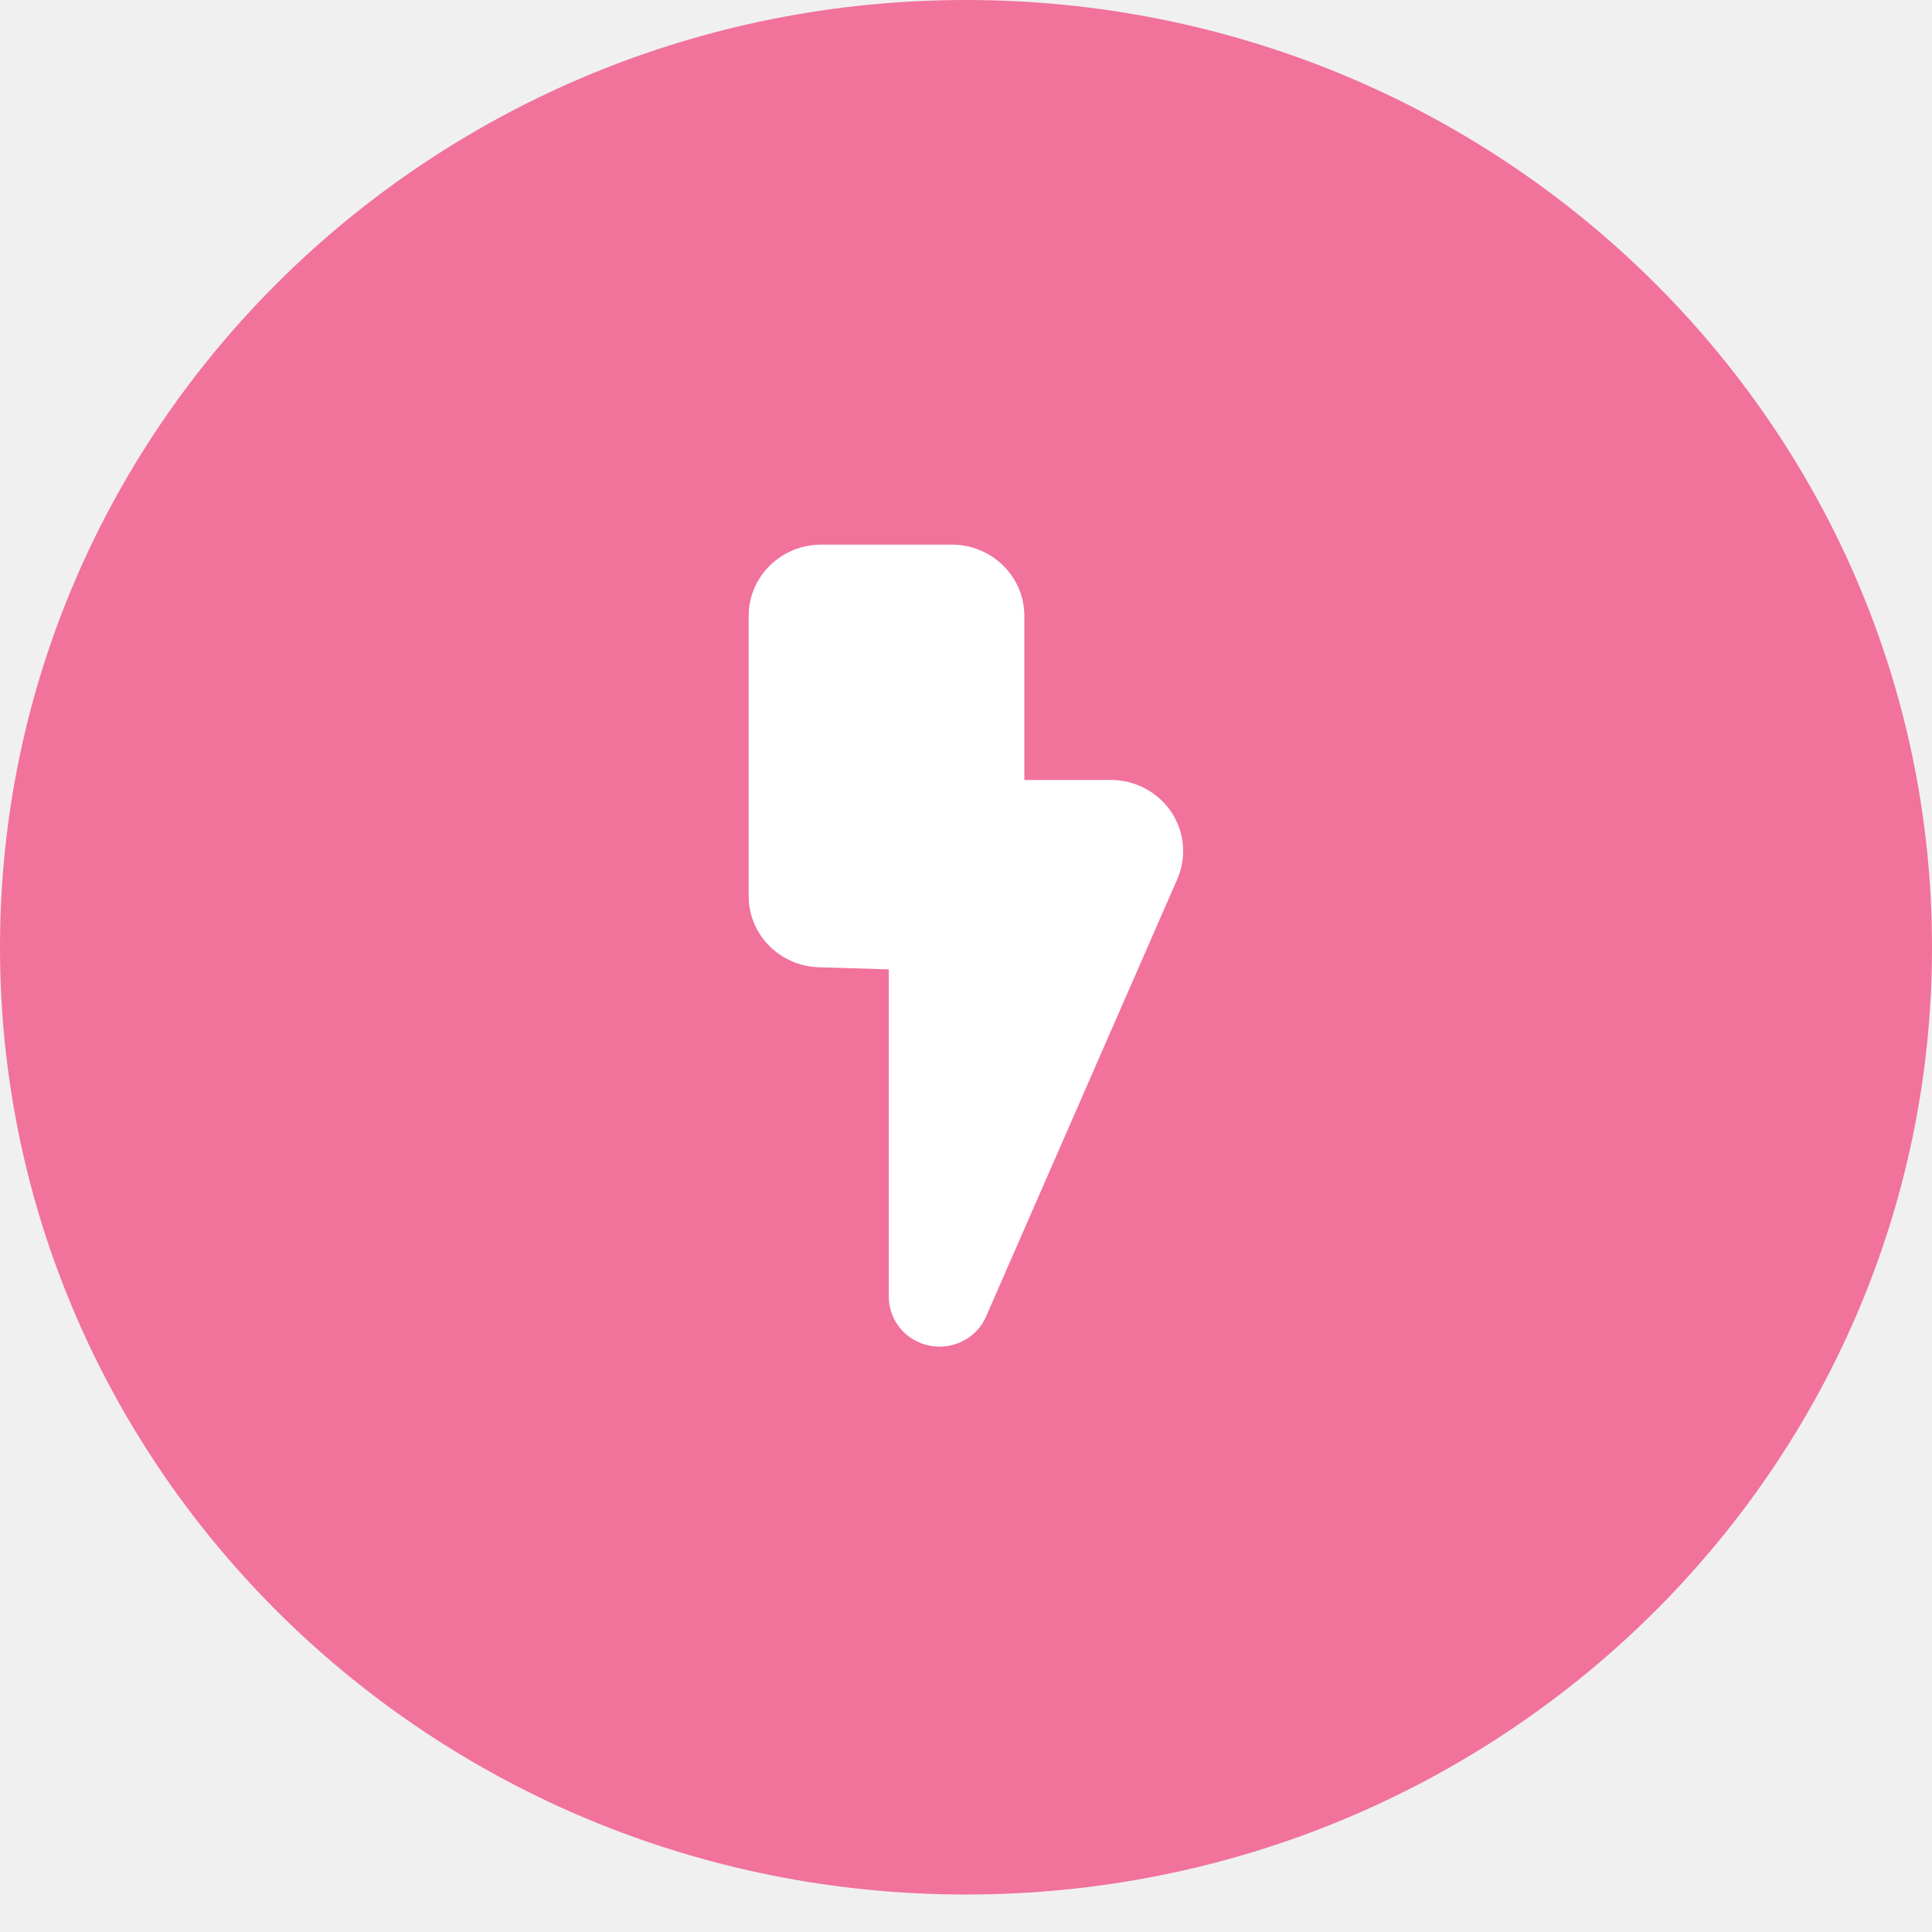
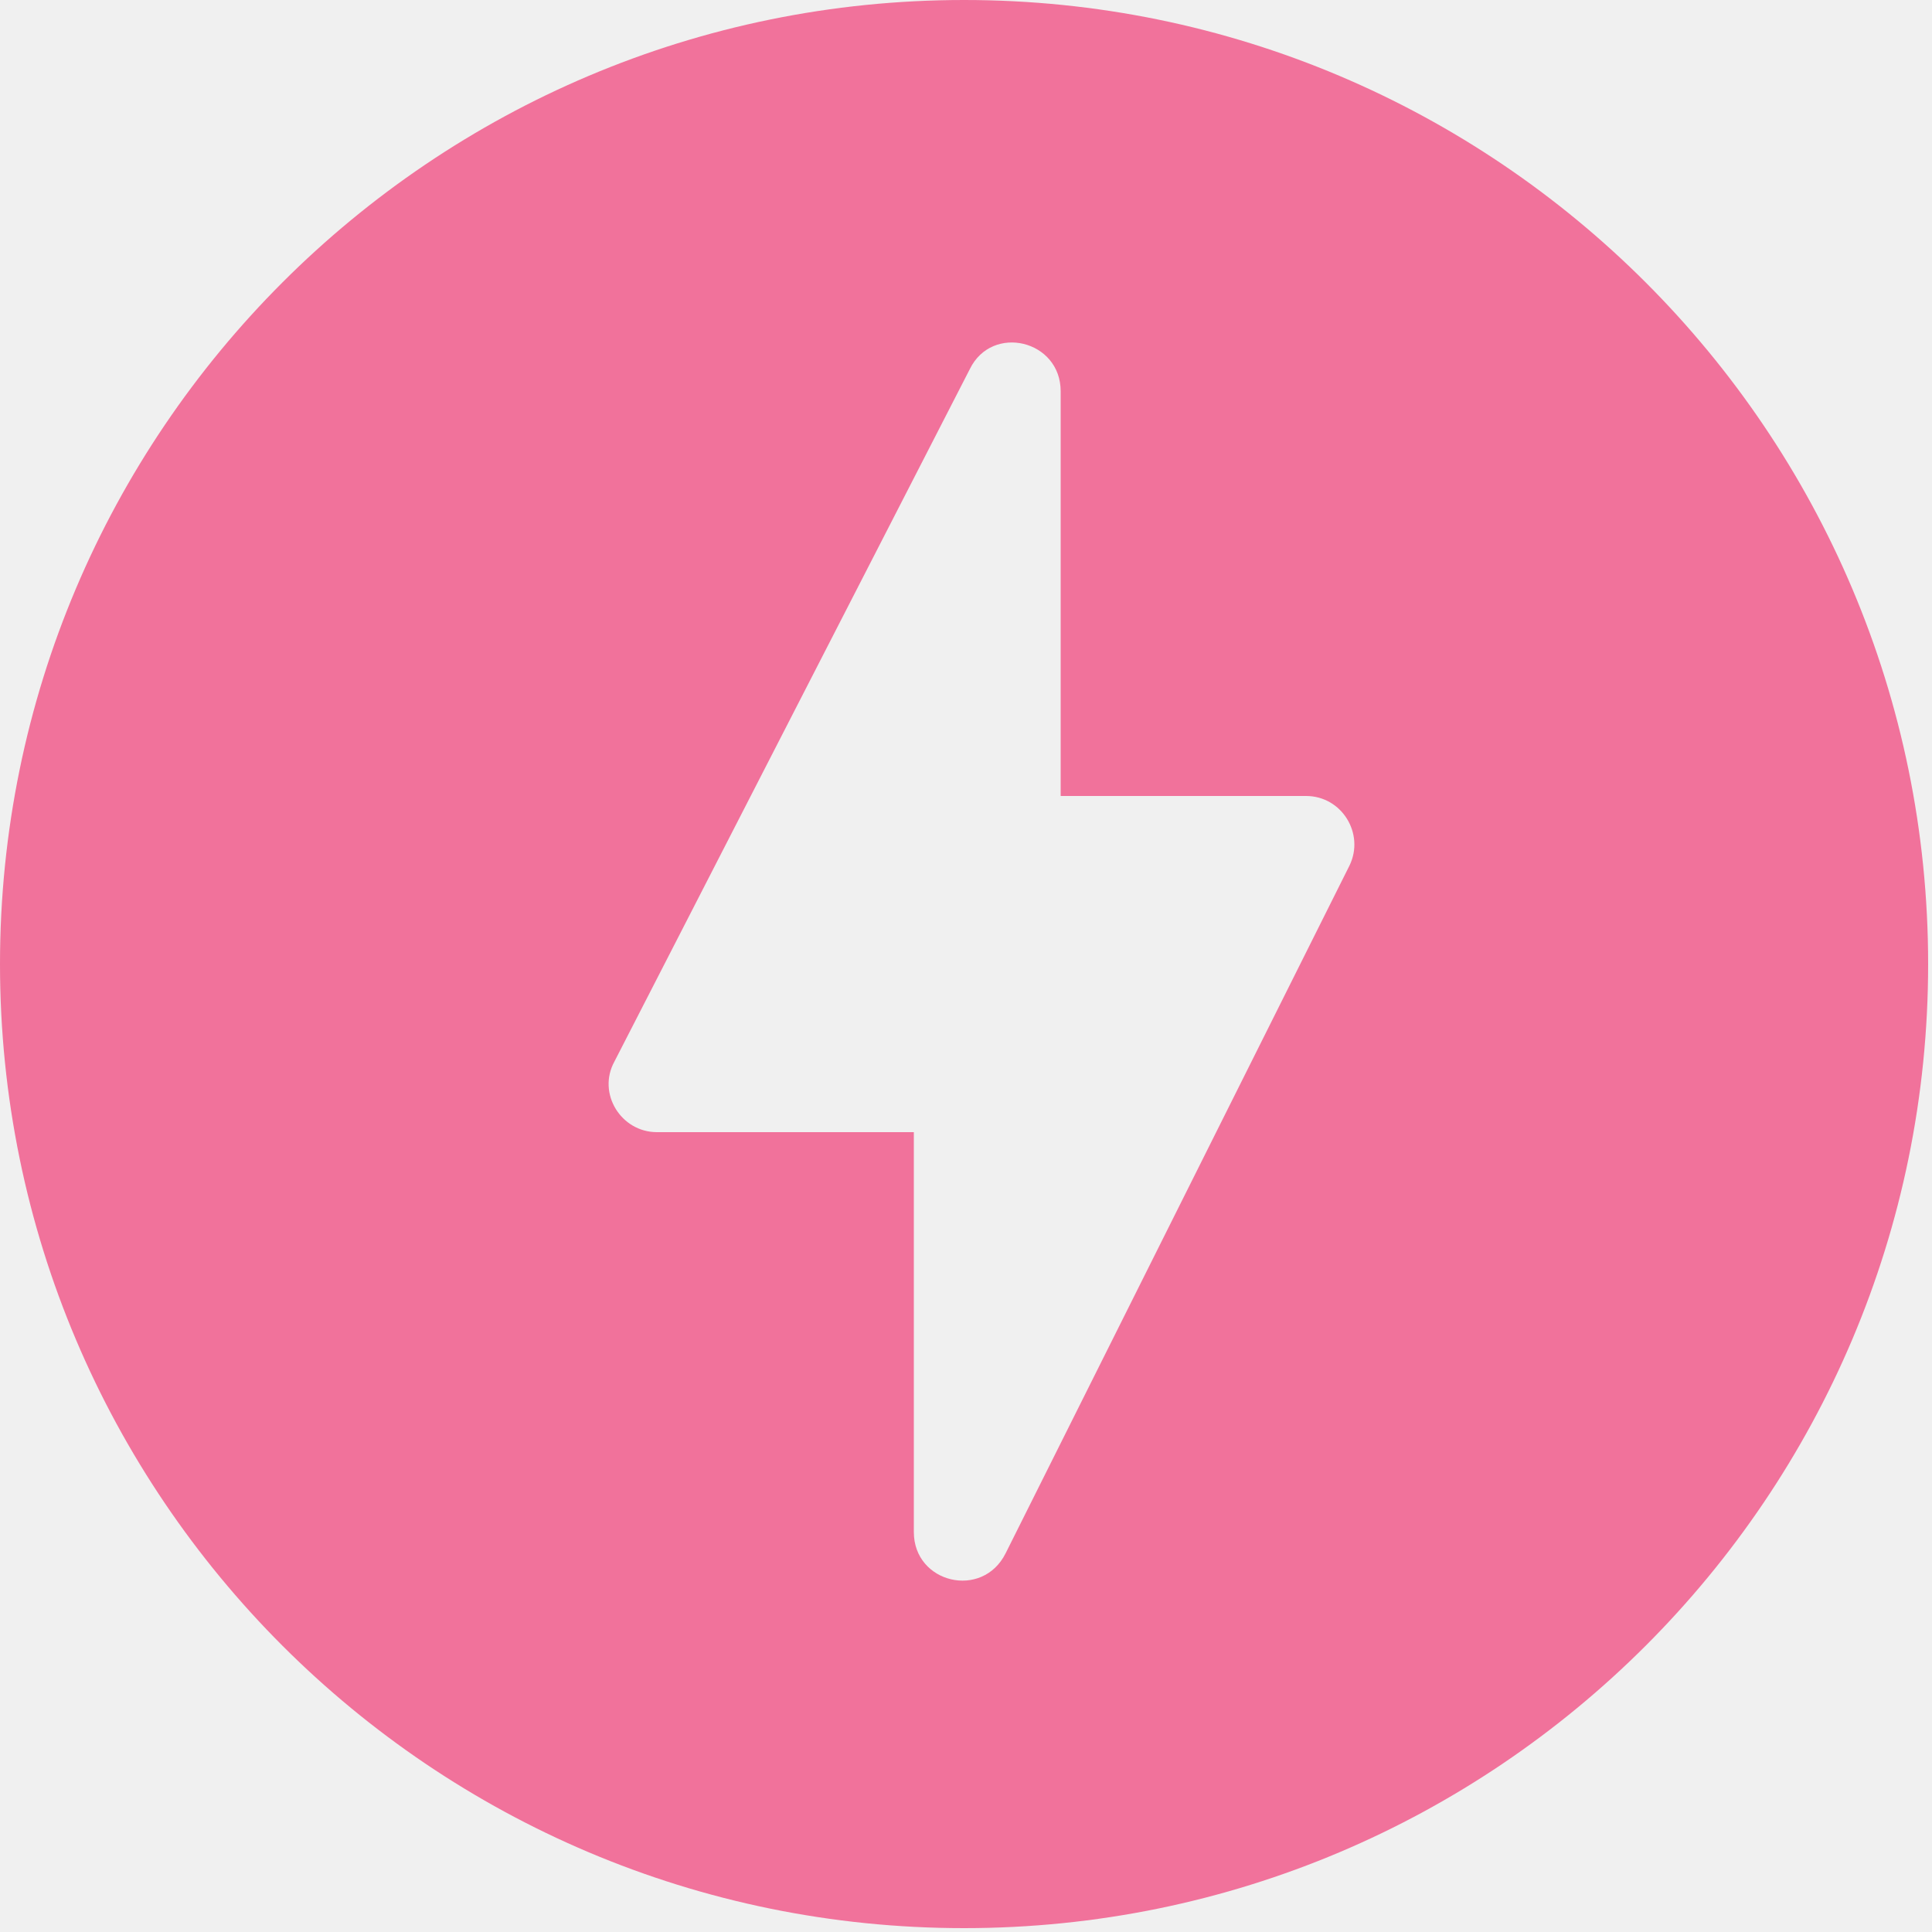
- <svg xmlns="http://www.w3.org/2000/svg" width="20" height="20" viewBox="0 0 20 20" fill="none">
-   <ellipse cx="10" cy="9.806" rx="10" ry="9.806" fill="#F1729B" />
-   <path d="M10.604 8.074H11.498C11.623 8.074 11.745 8.104 11.854 8.162C11.963 8.22 12.056 8.303 12.124 8.404C12.192 8.506 12.234 8.623 12.245 8.744C12.256 8.865 12.236 8.987 12.188 9.099L10.207 13.63C10.16 13.739 10.075 13.828 9.968 13.882C9.861 13.937 9.739 13.954 9.621 13.93C9.502 13.906 9.396 13.843 9.32 13.752C9.244 13.66 9.202 13.546 9.201 13.428V10.035L8.475 10.013C8.28 10.007 8.096 9.926 7.961 9.789C7.825 9.652 7.75 9.468 7.75 9.278V6.374C7.75 6.179 7.829 5.992 7.97 5.854C8.11 5.716 8.301 5.638 8.5 5.638H9.854C10.053 5.638 10.244 5.716 10.384 5.854C10.525 5.992 10.604 6.179 10.604 6.374V8.074Z" fill="white" />
+ <svg xmlns="http://www.w3.org/2000/svg" width="80" height="80" viewBox="0 0 80 80" fill="none">
+   <path d="M39.92 0C17.88 0 0 17.88 0 39.92C0 61.96 17.88 79.84 39.92 79.84C61.96 79.84 79.84 61.96 79.84 39.92C79.84 17.88 61.96 0 39.92 0ZM37.84 63.44V46.88H27.2C25.72 46.88 24.72 45.28 25.44 43.96L40.16 15.28C41.08 13.4 43.92 14.08 43.92 16.2V32.96H54.08C55.56 32.96 56.52 34.52 55.88 35.84L41.64 64.32C40.68 66.24 37.84 65.56 37.84 63.44Z" fill="#F1729B" />
</svg>
